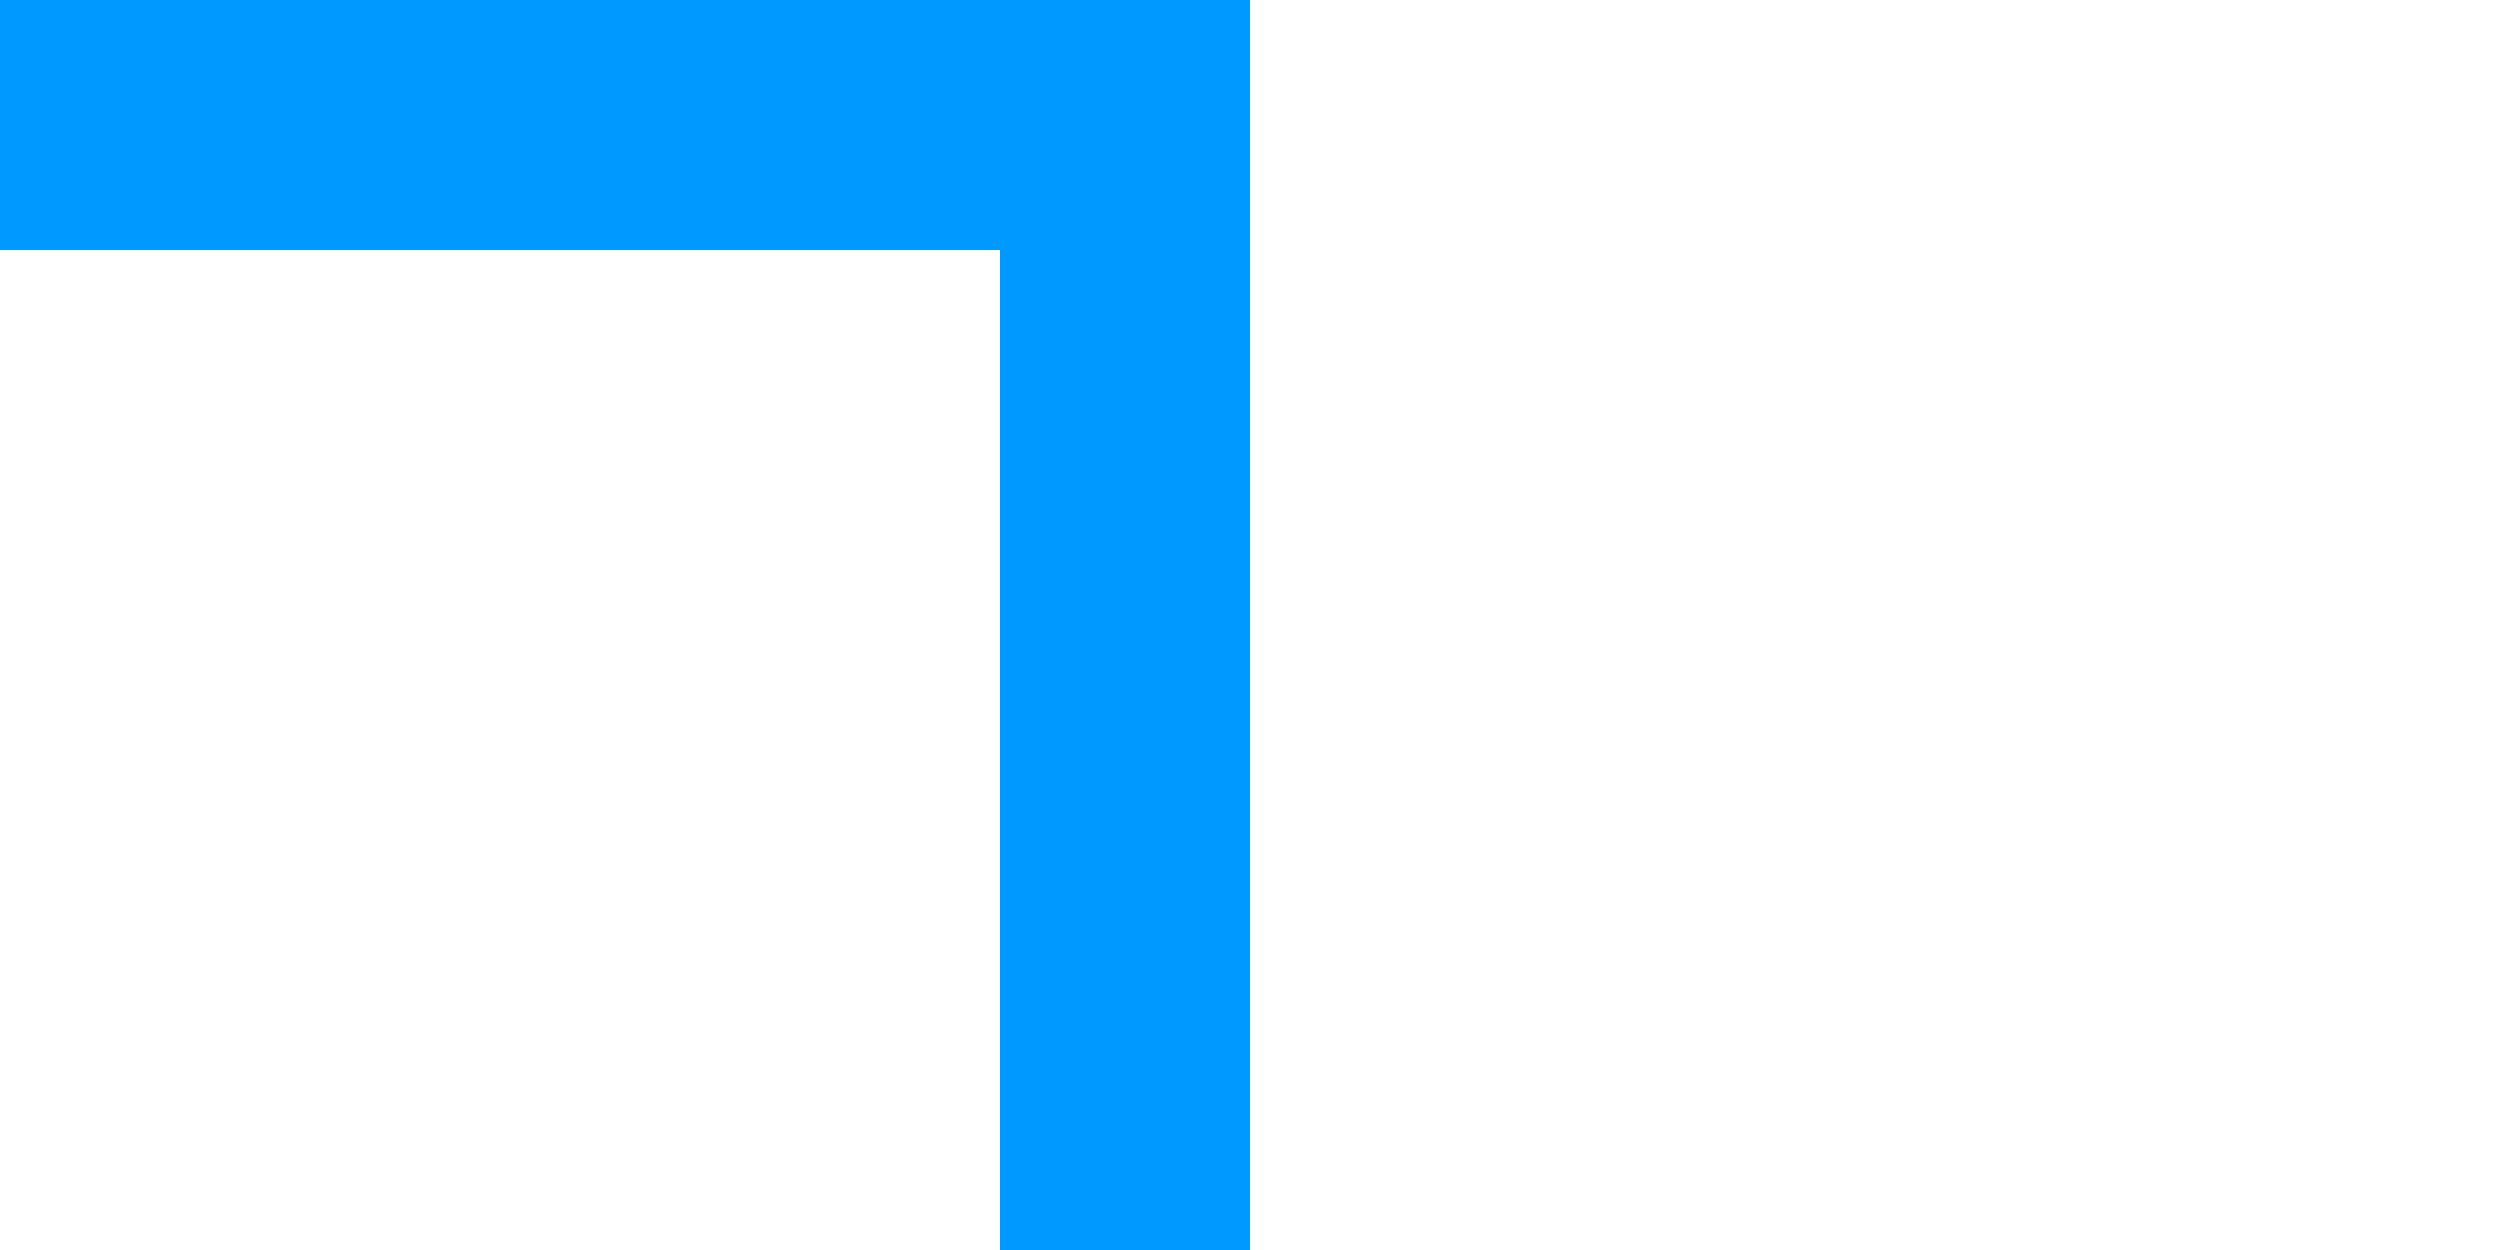
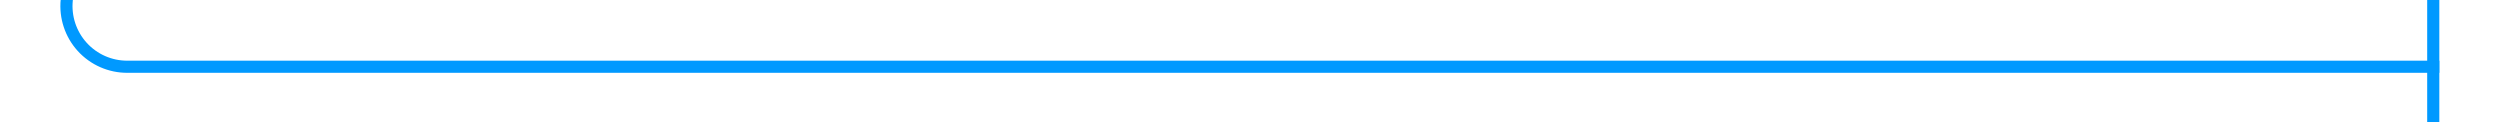
- <svg xmlns="http://www.w3.org/2000/svg" version="1.1" width="10px" height="5px" preserveAspectRatio="xMinYMid meet" viewBox="320 937  10 3">
-   <path d="M 294 936.5  L 325 936.5  " stroke-width="1" stroke="#0099ff" fill="none" />
-   <path d="M 296 933.5  A 3 3 0 0 0 293 936.5 A 3 3 0 0 0 296 939.5 A 3 3 0 0 0 299 936.5 A 3 3 0 0 0 296 933.5 Z M 324 931  L 324 942  L 325 942  L 325 931  L 324 931  Z " fill-rule="nonzero" fill="#0099ff" stroke="none" />
+ <svg xmlns="http://www.w3.org/2000/svg" version="1.1" width="206px" height="10px" preserveAspectRatio="xMinYMid meet" viewBox="138 1515  206 8">
+   <path d="M 143.5 1454  L 143.5 1514  A 5 5 0 0 0 148.5 1519.5 L 339 1519.5  " stroke-width="1" stroke="#0099ff" fill="none" />
+   <path d="M 143.5 1453  A 3 3 0 0 0 140.5 1456 A 3 3 0 0 0 143.5 1459 A 3 3 0 0 0 146.5 1456 A 3 3 0 0 0 143.5 1453 Z M 338 1514  L 338 1525  L 339 1525  L 339 1514  L 338 1514  Z " fill-rule="nonzero" fill="#0099ff" stroke="none" />
</svg>
